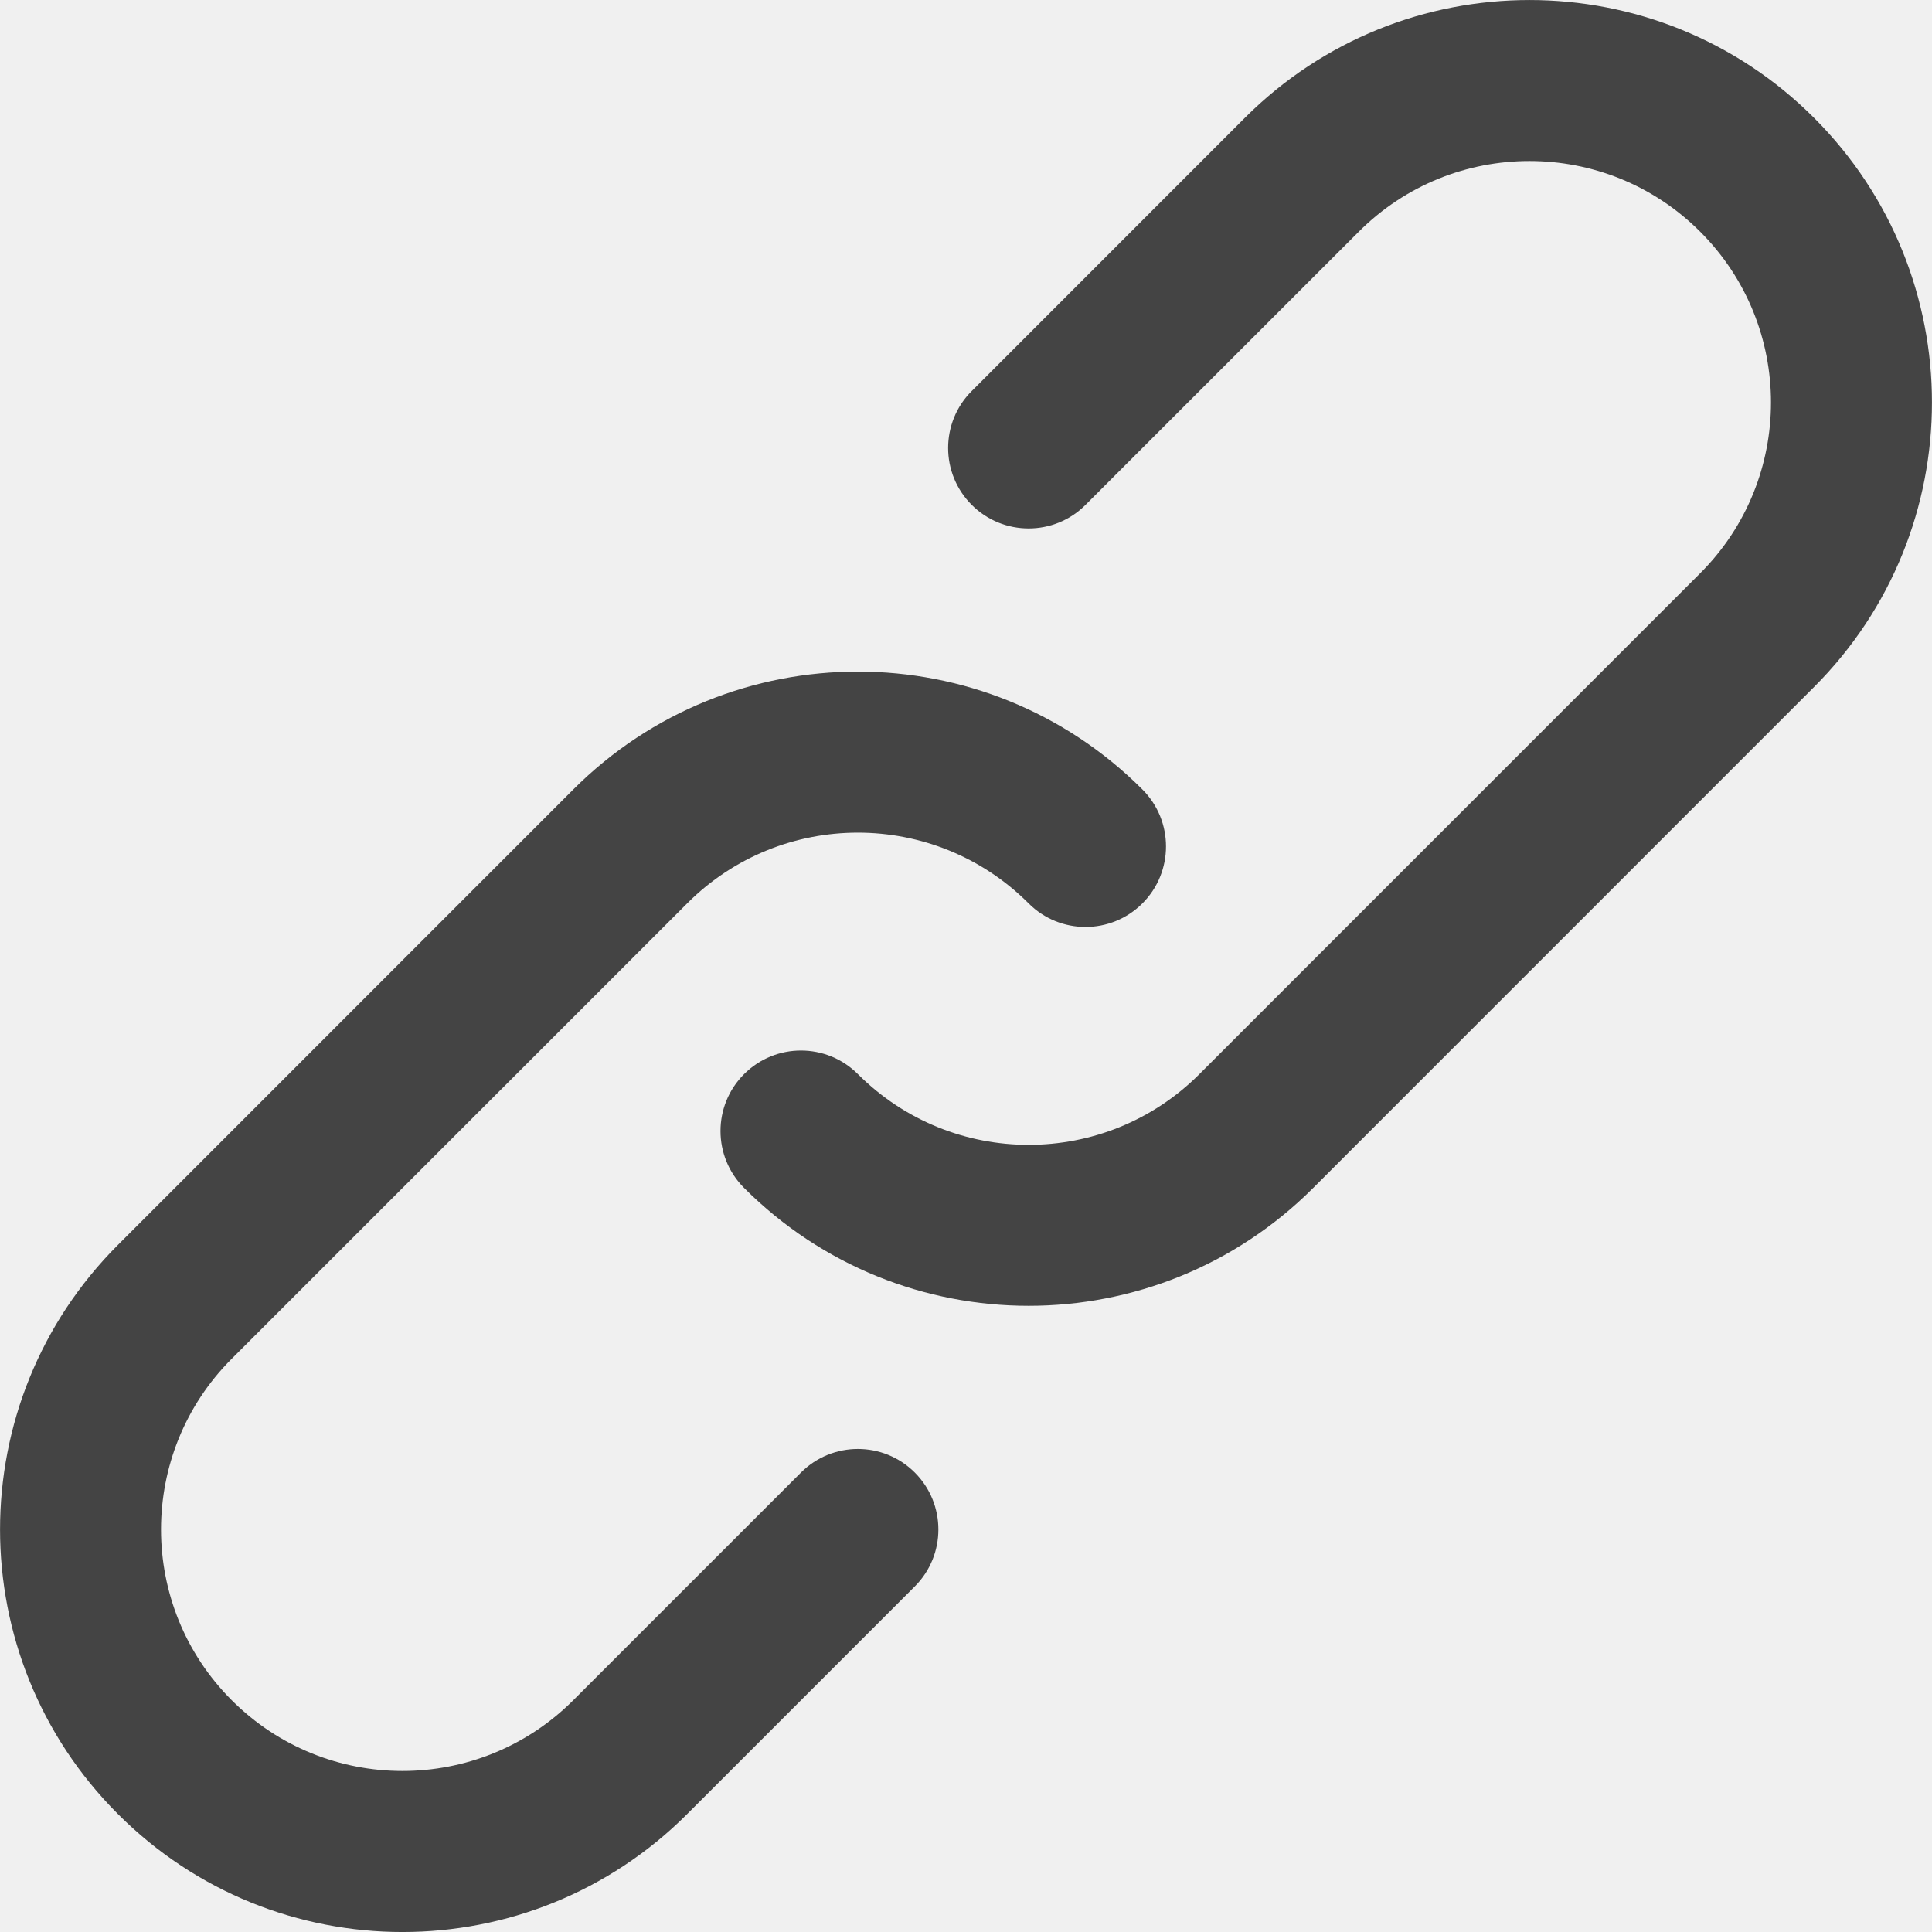
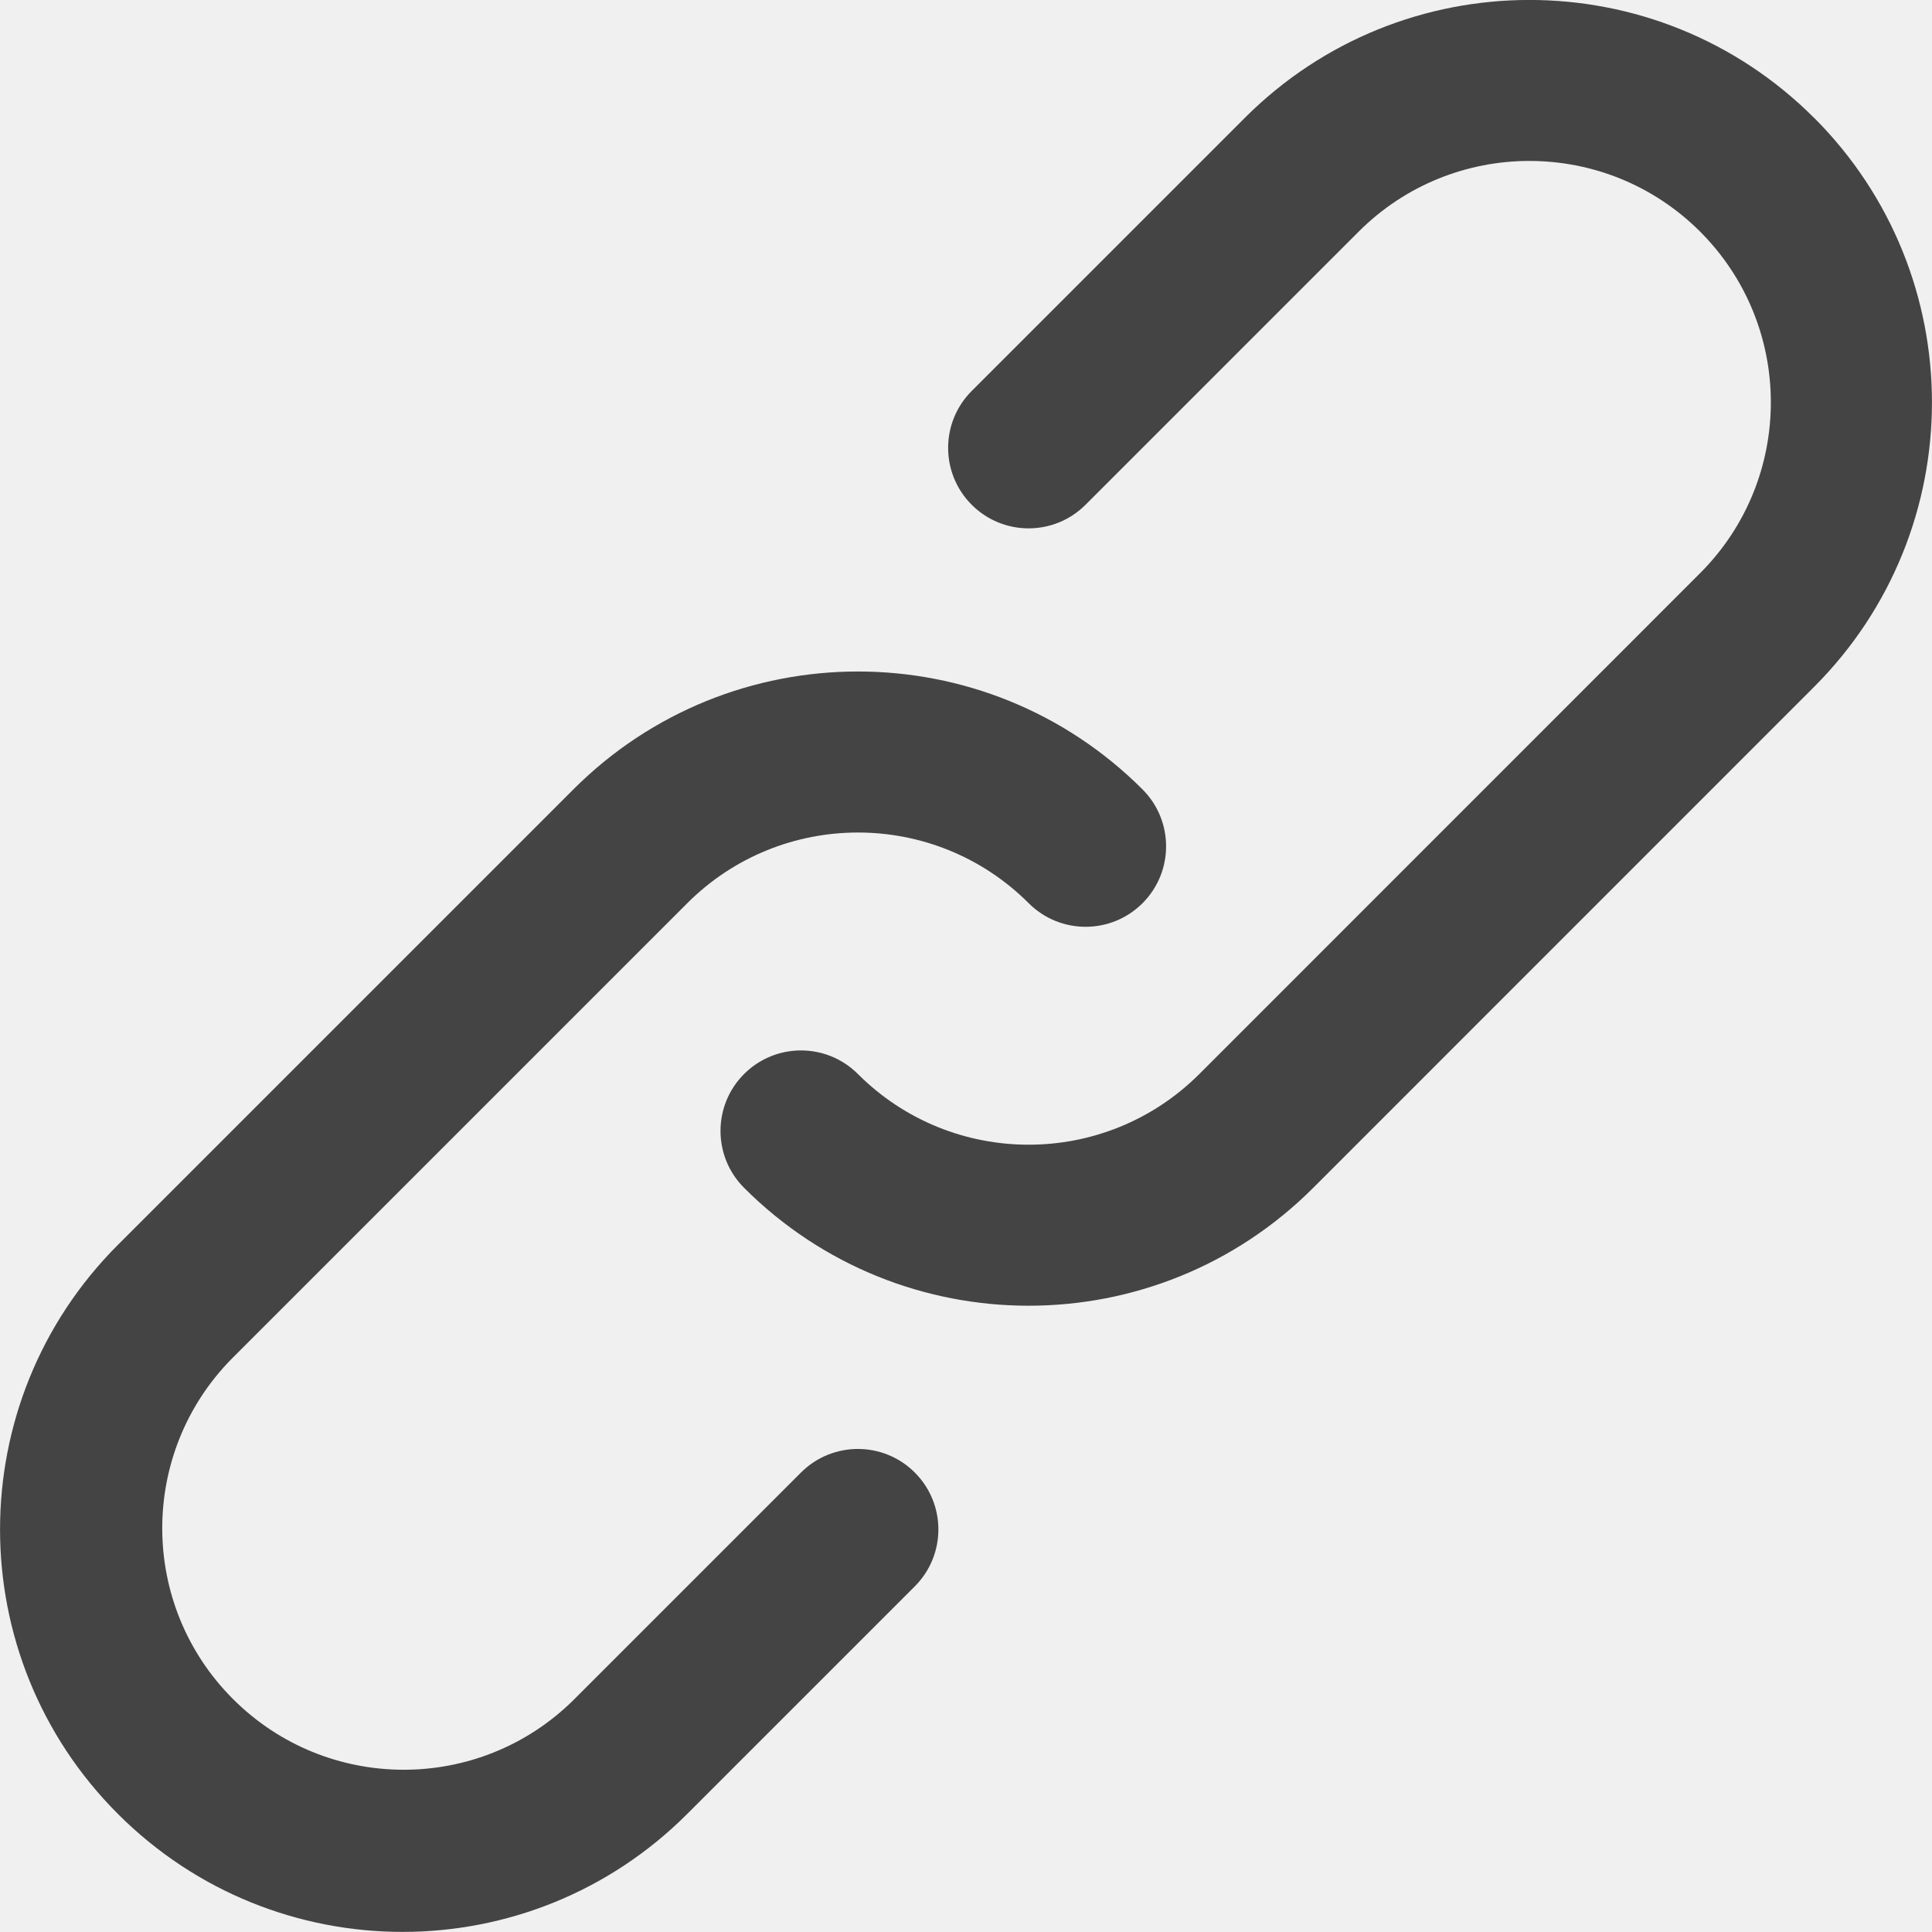
<svg xmlns="http://www.w3.org/2000/svg" width="100%" height="100%" viewBox="0 0 22 22" fill="none">
-   <g clip-path="url(#clip0)">
-     <path d="M9.121 16.768L6.528 19.361C5.453 20.435 3.713 20.435 2.639 19.361C1.565 18.287 1.565 16.546 2.639 15.472L7.825 10.287C8.898 9.213 10.639 9.213 11.713 10.287C12.071 10.645 12.651 10.645 13.009 10.287C13.367 9.929 13.367 9.348 13.009 8.99C11.22 7.2 8.318 7.2 6.528 8.99L1.343 14.176C-0.447 15.966 -0.447 18.867 1.343 20.657C3.132 22.448 6.034 22.448 7.825 20.657L10.417 18.065C10.775 17.707 10.775 17.126 10.417 16.768C10.059 16.41 9.479 16.41 9.121 16.768Z" fill="#444444" />
-     <path d="M20.657 1.342C18.868 -0.447 15.965 -0.447 14.175 1.342L11.065 4.453C10.707 4.811 10.707 5.391 11.065 5.749C11.423 6.107 12.004 6.107 12.361 5.749L15.472 2.639C16.546 1.565 18.287 1.565 19.361 2.639C20.435 3.713 20.435 5.453 19.361 6.527L13.658 12.231C12.584 13.305 10.843 13.305 9.769 12.231C9.411 11.873 8.831 11.873 8.473 12.231C8.115 12.589 8.115 13.169 8.473 13.527C10.263 15.317 13.164 15.317 14.954 13.527L20.657 7.823C22.447 6.034 22.447 3.132 20.657 1.342Z" fill="#444444" />
+   <g clip-path="url(#A)" fill="#444">
+     <path d="M9.121 16.768L6.529 19.36a2.75 2.75 0 0 1-3.889-3.889l5.186-5.186a2.75 2.75 0 0 1 3.888 0c.358.358.938.358 1.296 0s.358-.938 0-1.296c-1.79-1.79-4.691-1.79-6.481 0l-5.186 5.186c-1.79 1.79-1.79 4.691 0 6.481s4.691 1.791 6.482 0l2.592-2.592c.358-.358.358-.938 0-1.296s-.938-.358-1.296 0zM20.657 1.342c-1.79-1.79-4.692-1.79-6.482 0l-3.11 3.11c-.358.358-.358.938 0 1.296s.938.358 1.296 0l3.11-3.11a2.75 2.75 0 0 1 3.889 0 2.75 2.75 0 0 1 0 3.888l-5.703 5.704a2.75 2.75 0 0 1-3.888 0c-.358-.358-.938-.358-1.296 0s-.358.938 0 1.296c1.79 1.79 4.691 1.79 6.481 0l5.703-5.704c1.79-1.79 1.79-4.691 0-6.481z" />
  </g>
  <defs>
-     <clipPath id="clip0">
-       <rect width="22" height="22" fill="white" />
+     <clipPath id="A">
+       <path fill="#fff" d="M0 0h22v22H0z" />
    </clipPath>
  </defs>
</svg>
